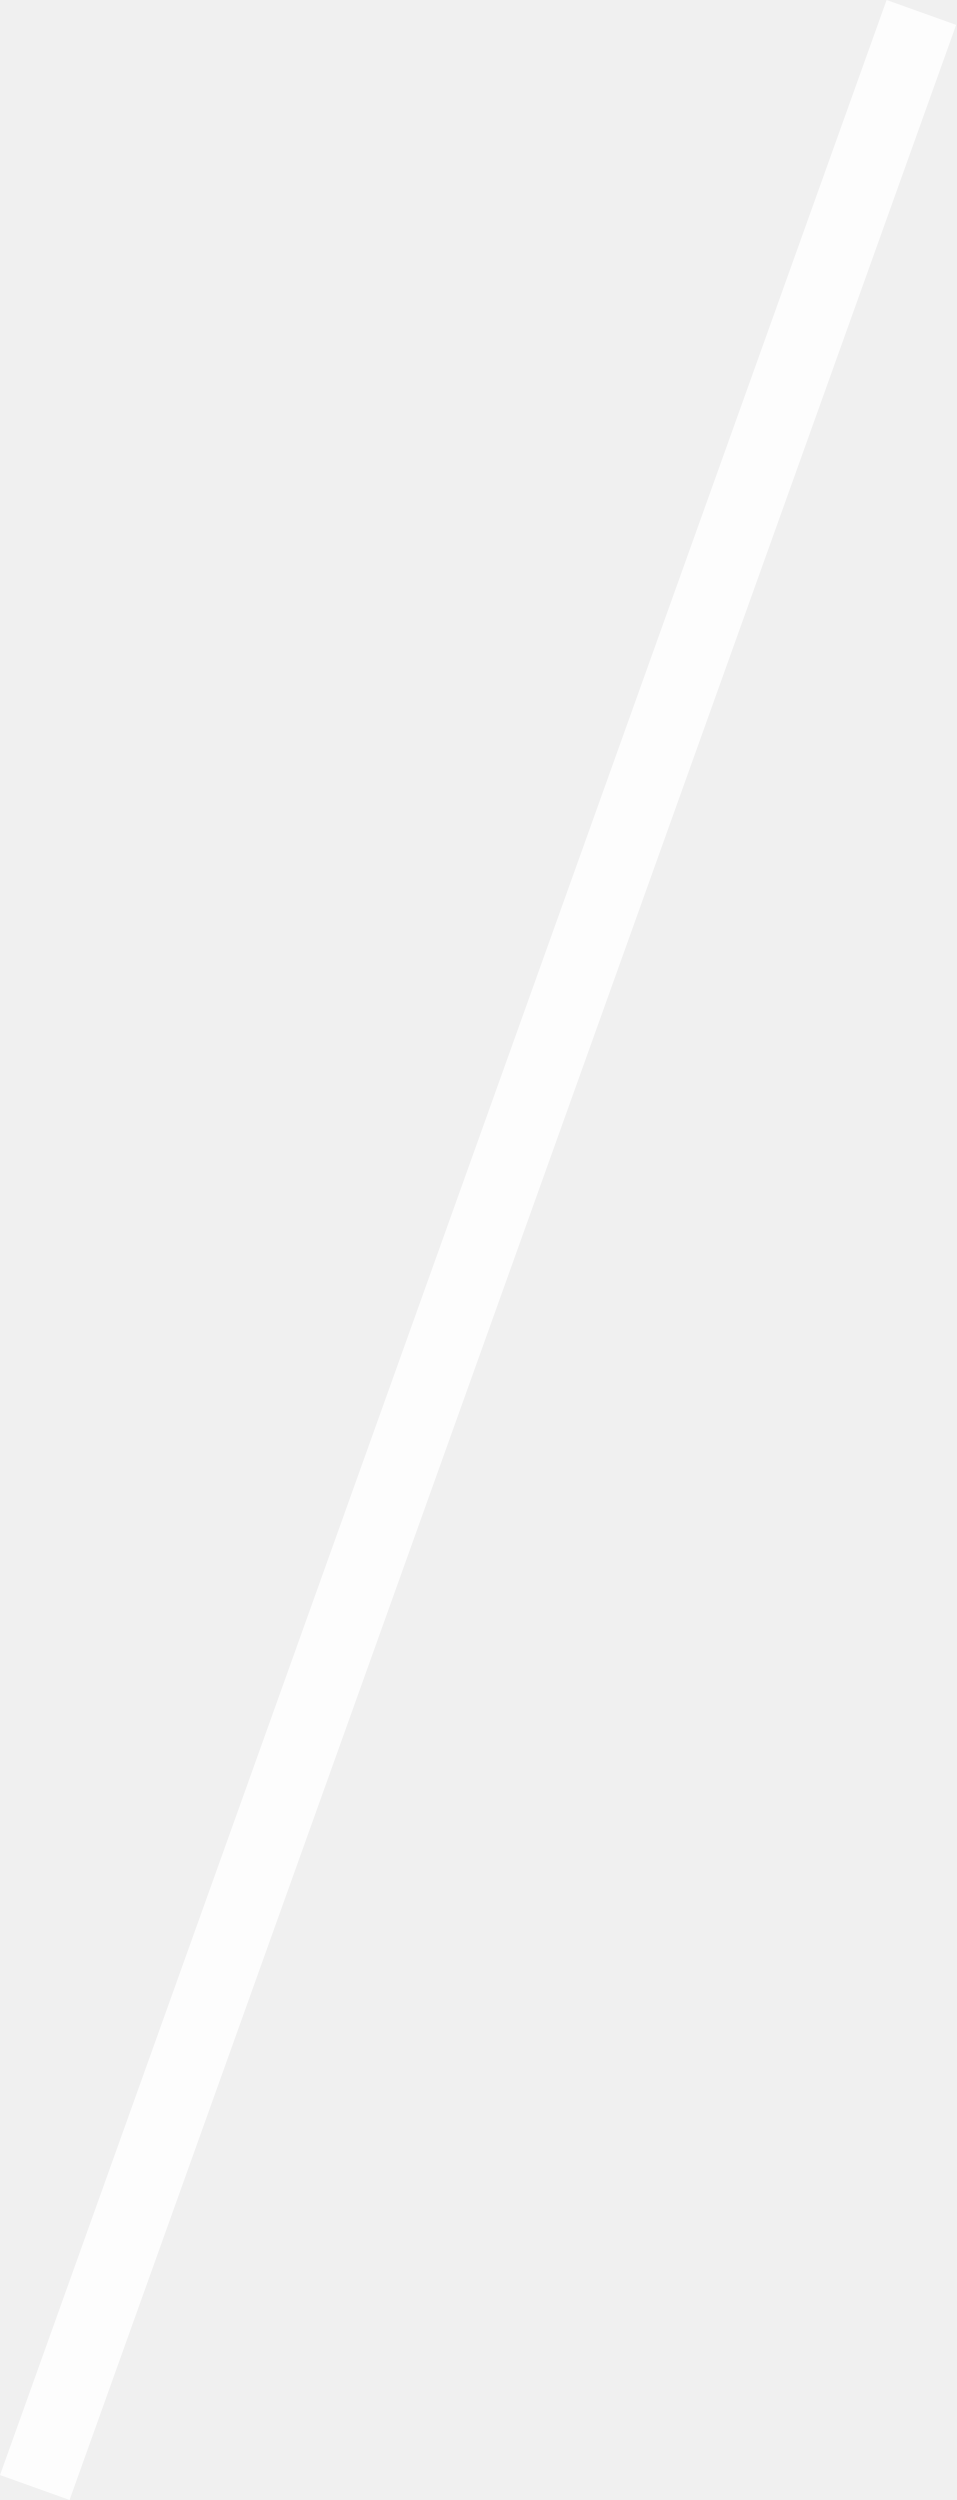
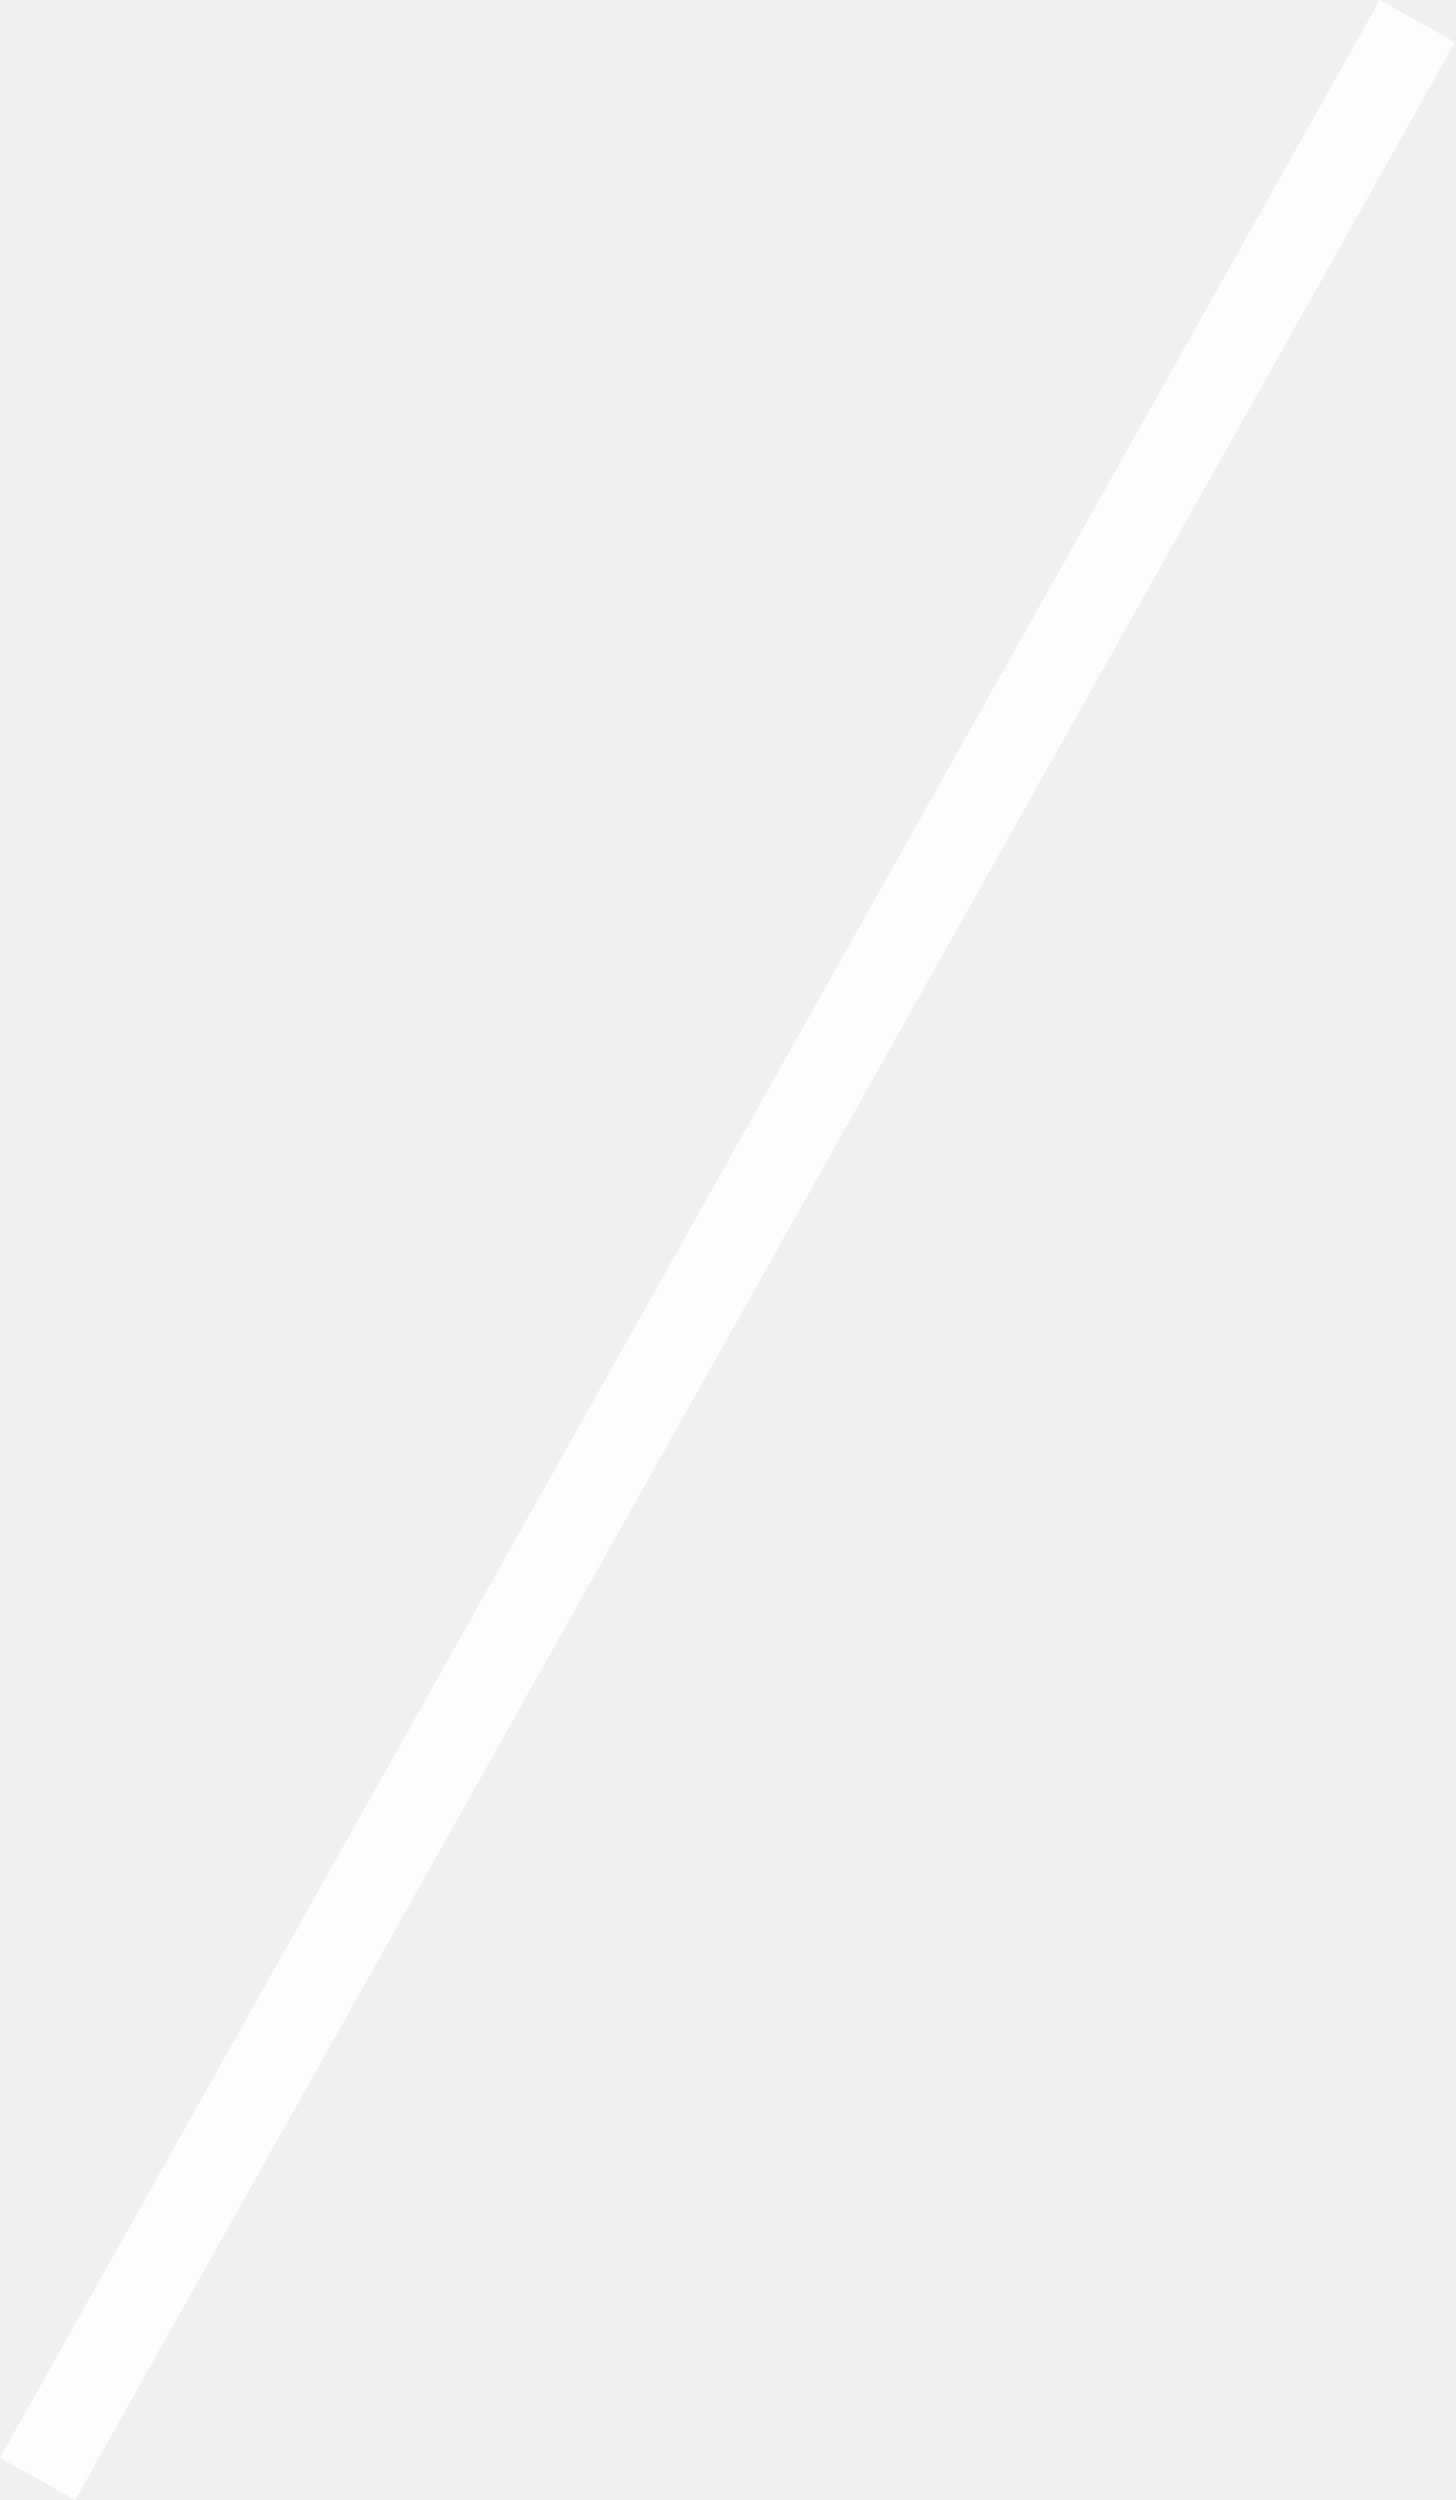
- <svg xmlns="http://www.w3.org/2000/svg" preserveAspectRatio="none" overflow="visible" style="display: block;" width="51.766" height="135.349" viewBox="0 0 51.766 135.349" fill="none">
-   <path id="Zoom connector Â· underlay" d="M1.883 134.674L49.883 0.674" stroke-width="4" stroke="white" stroke-opacity="0.85" />
+ <svg xmlns="http://www.w3.org/2000/svg" preserveAspectRatio="none" overflow="visible" style="display: block;" width="67.488" height="115.958" viewBox="0 0 67.488 115.958" fill="none">
+   <path id="Zoom connector Â· underlay" d="M1.744 114.979L65.744 0.979" stroke-width="4" stroke="white" stroke-opacity="0.85" />
</svg>
